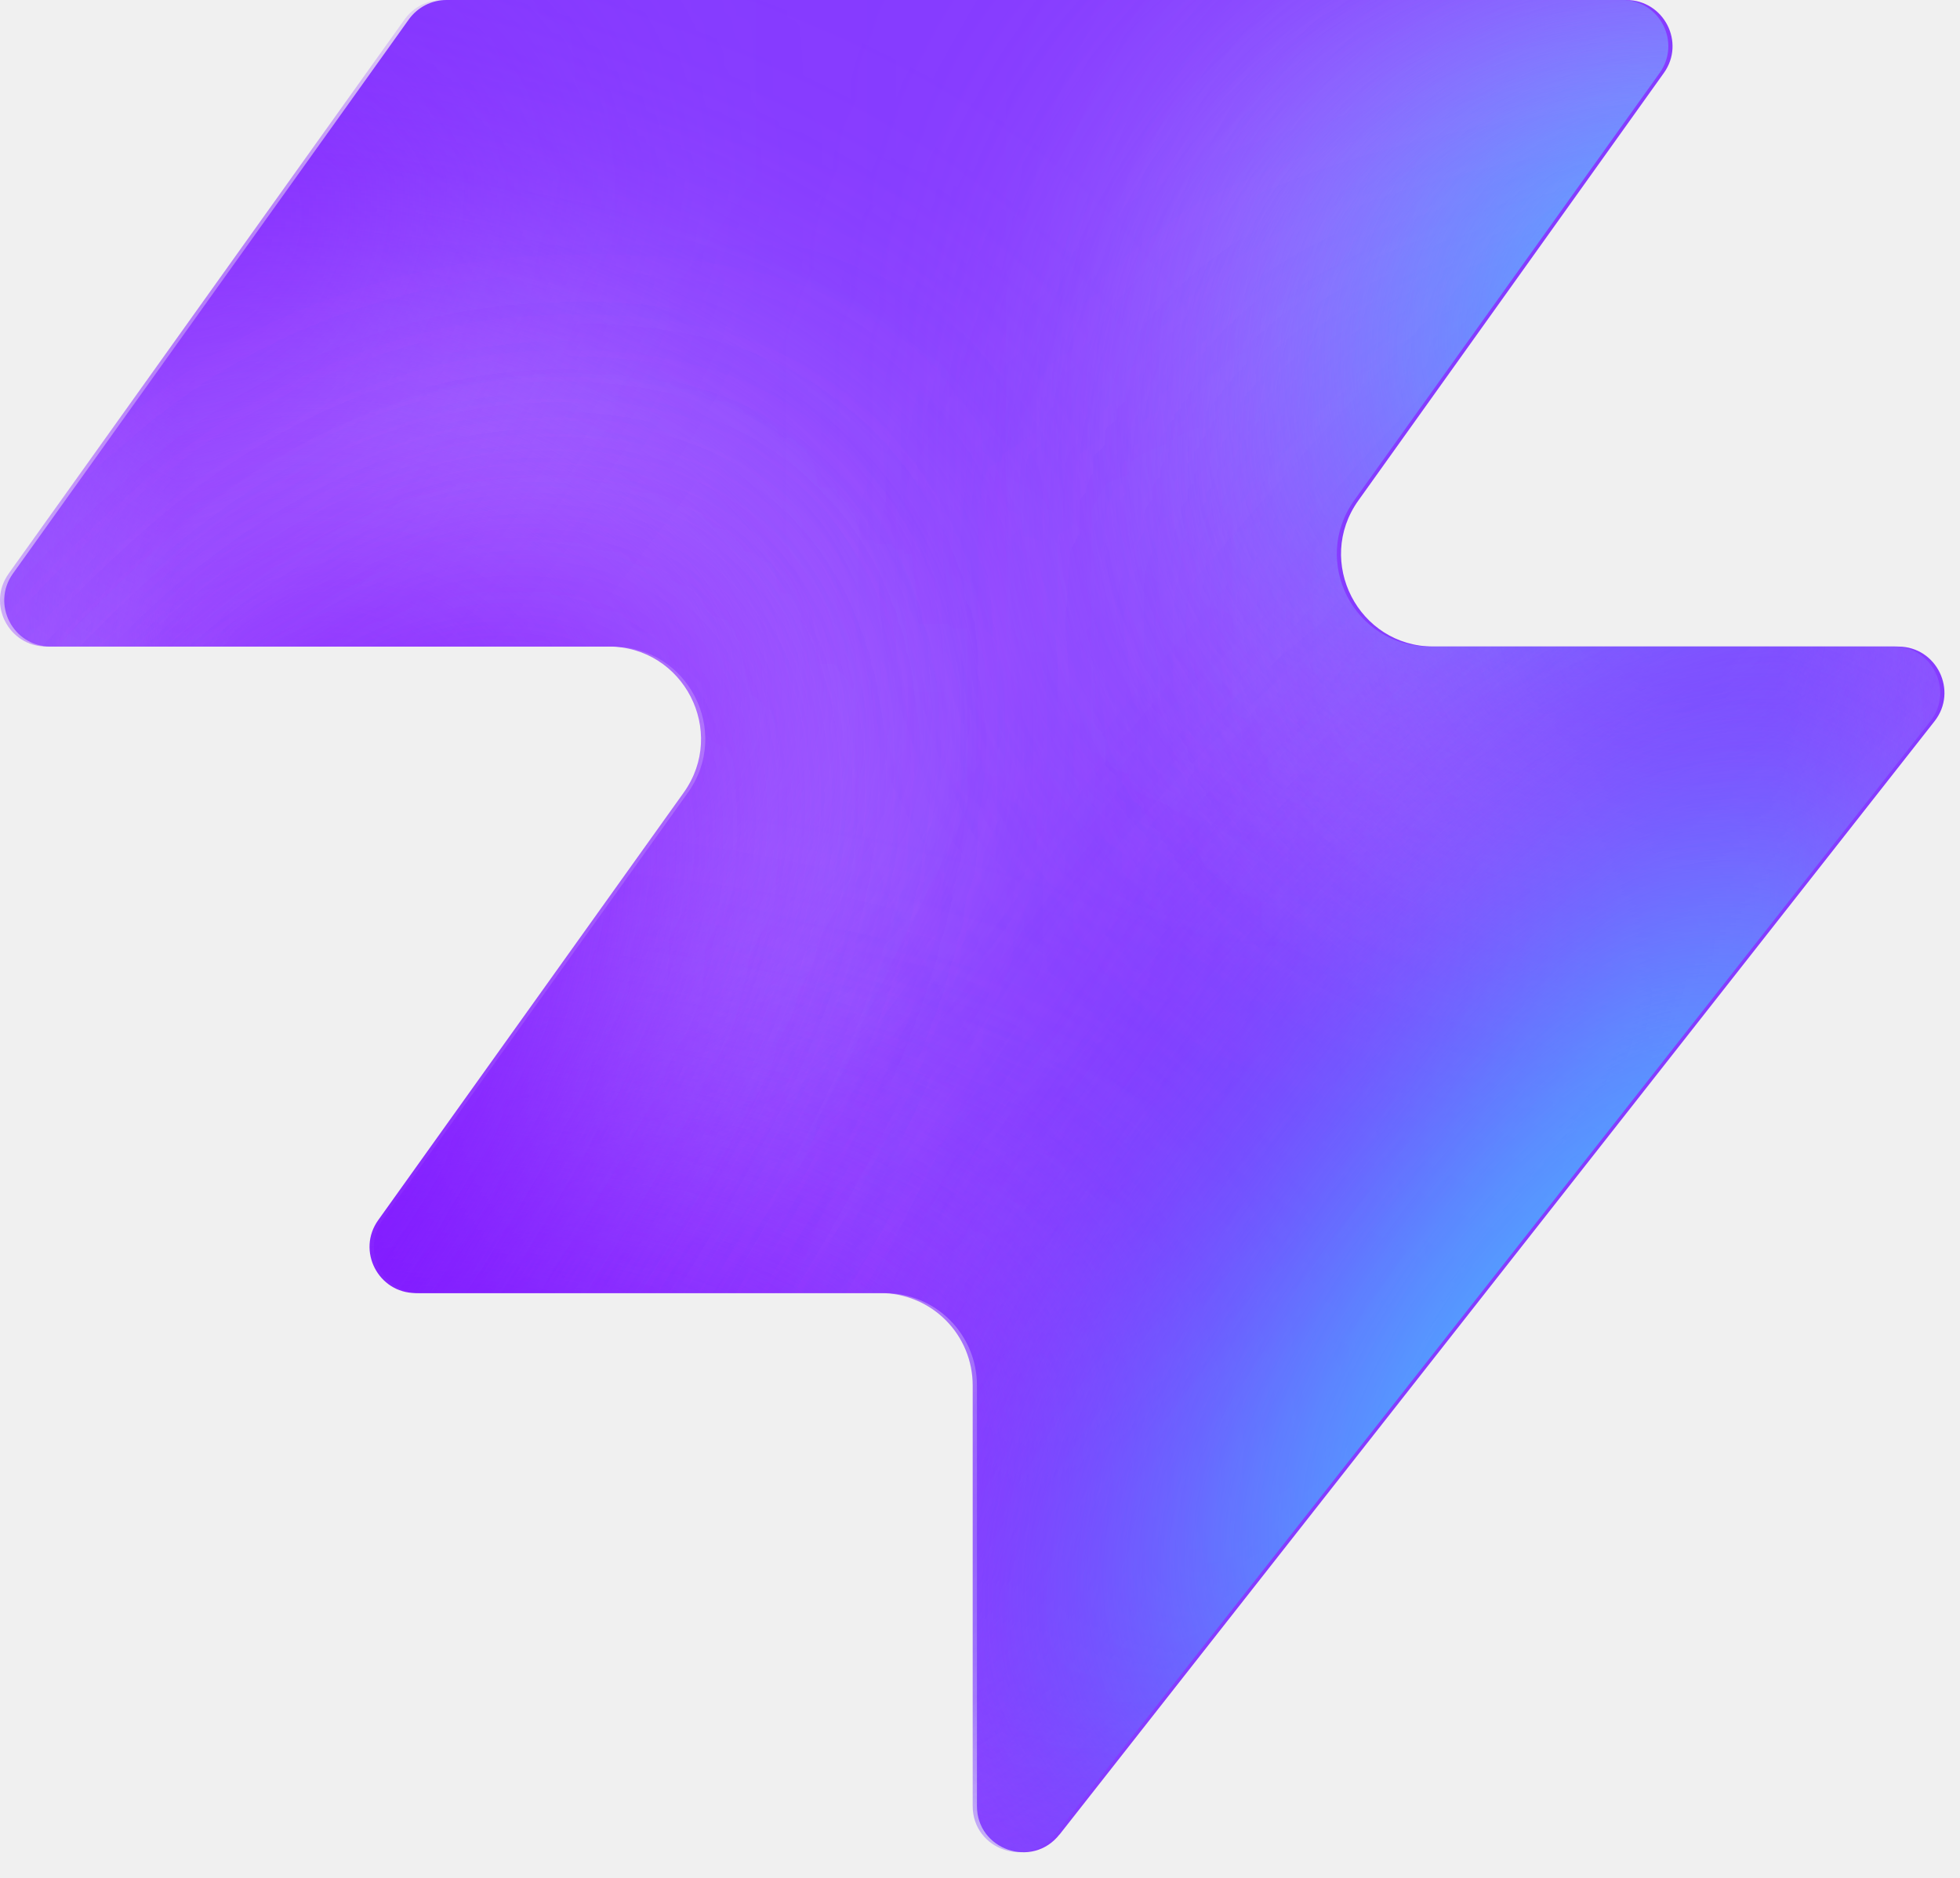
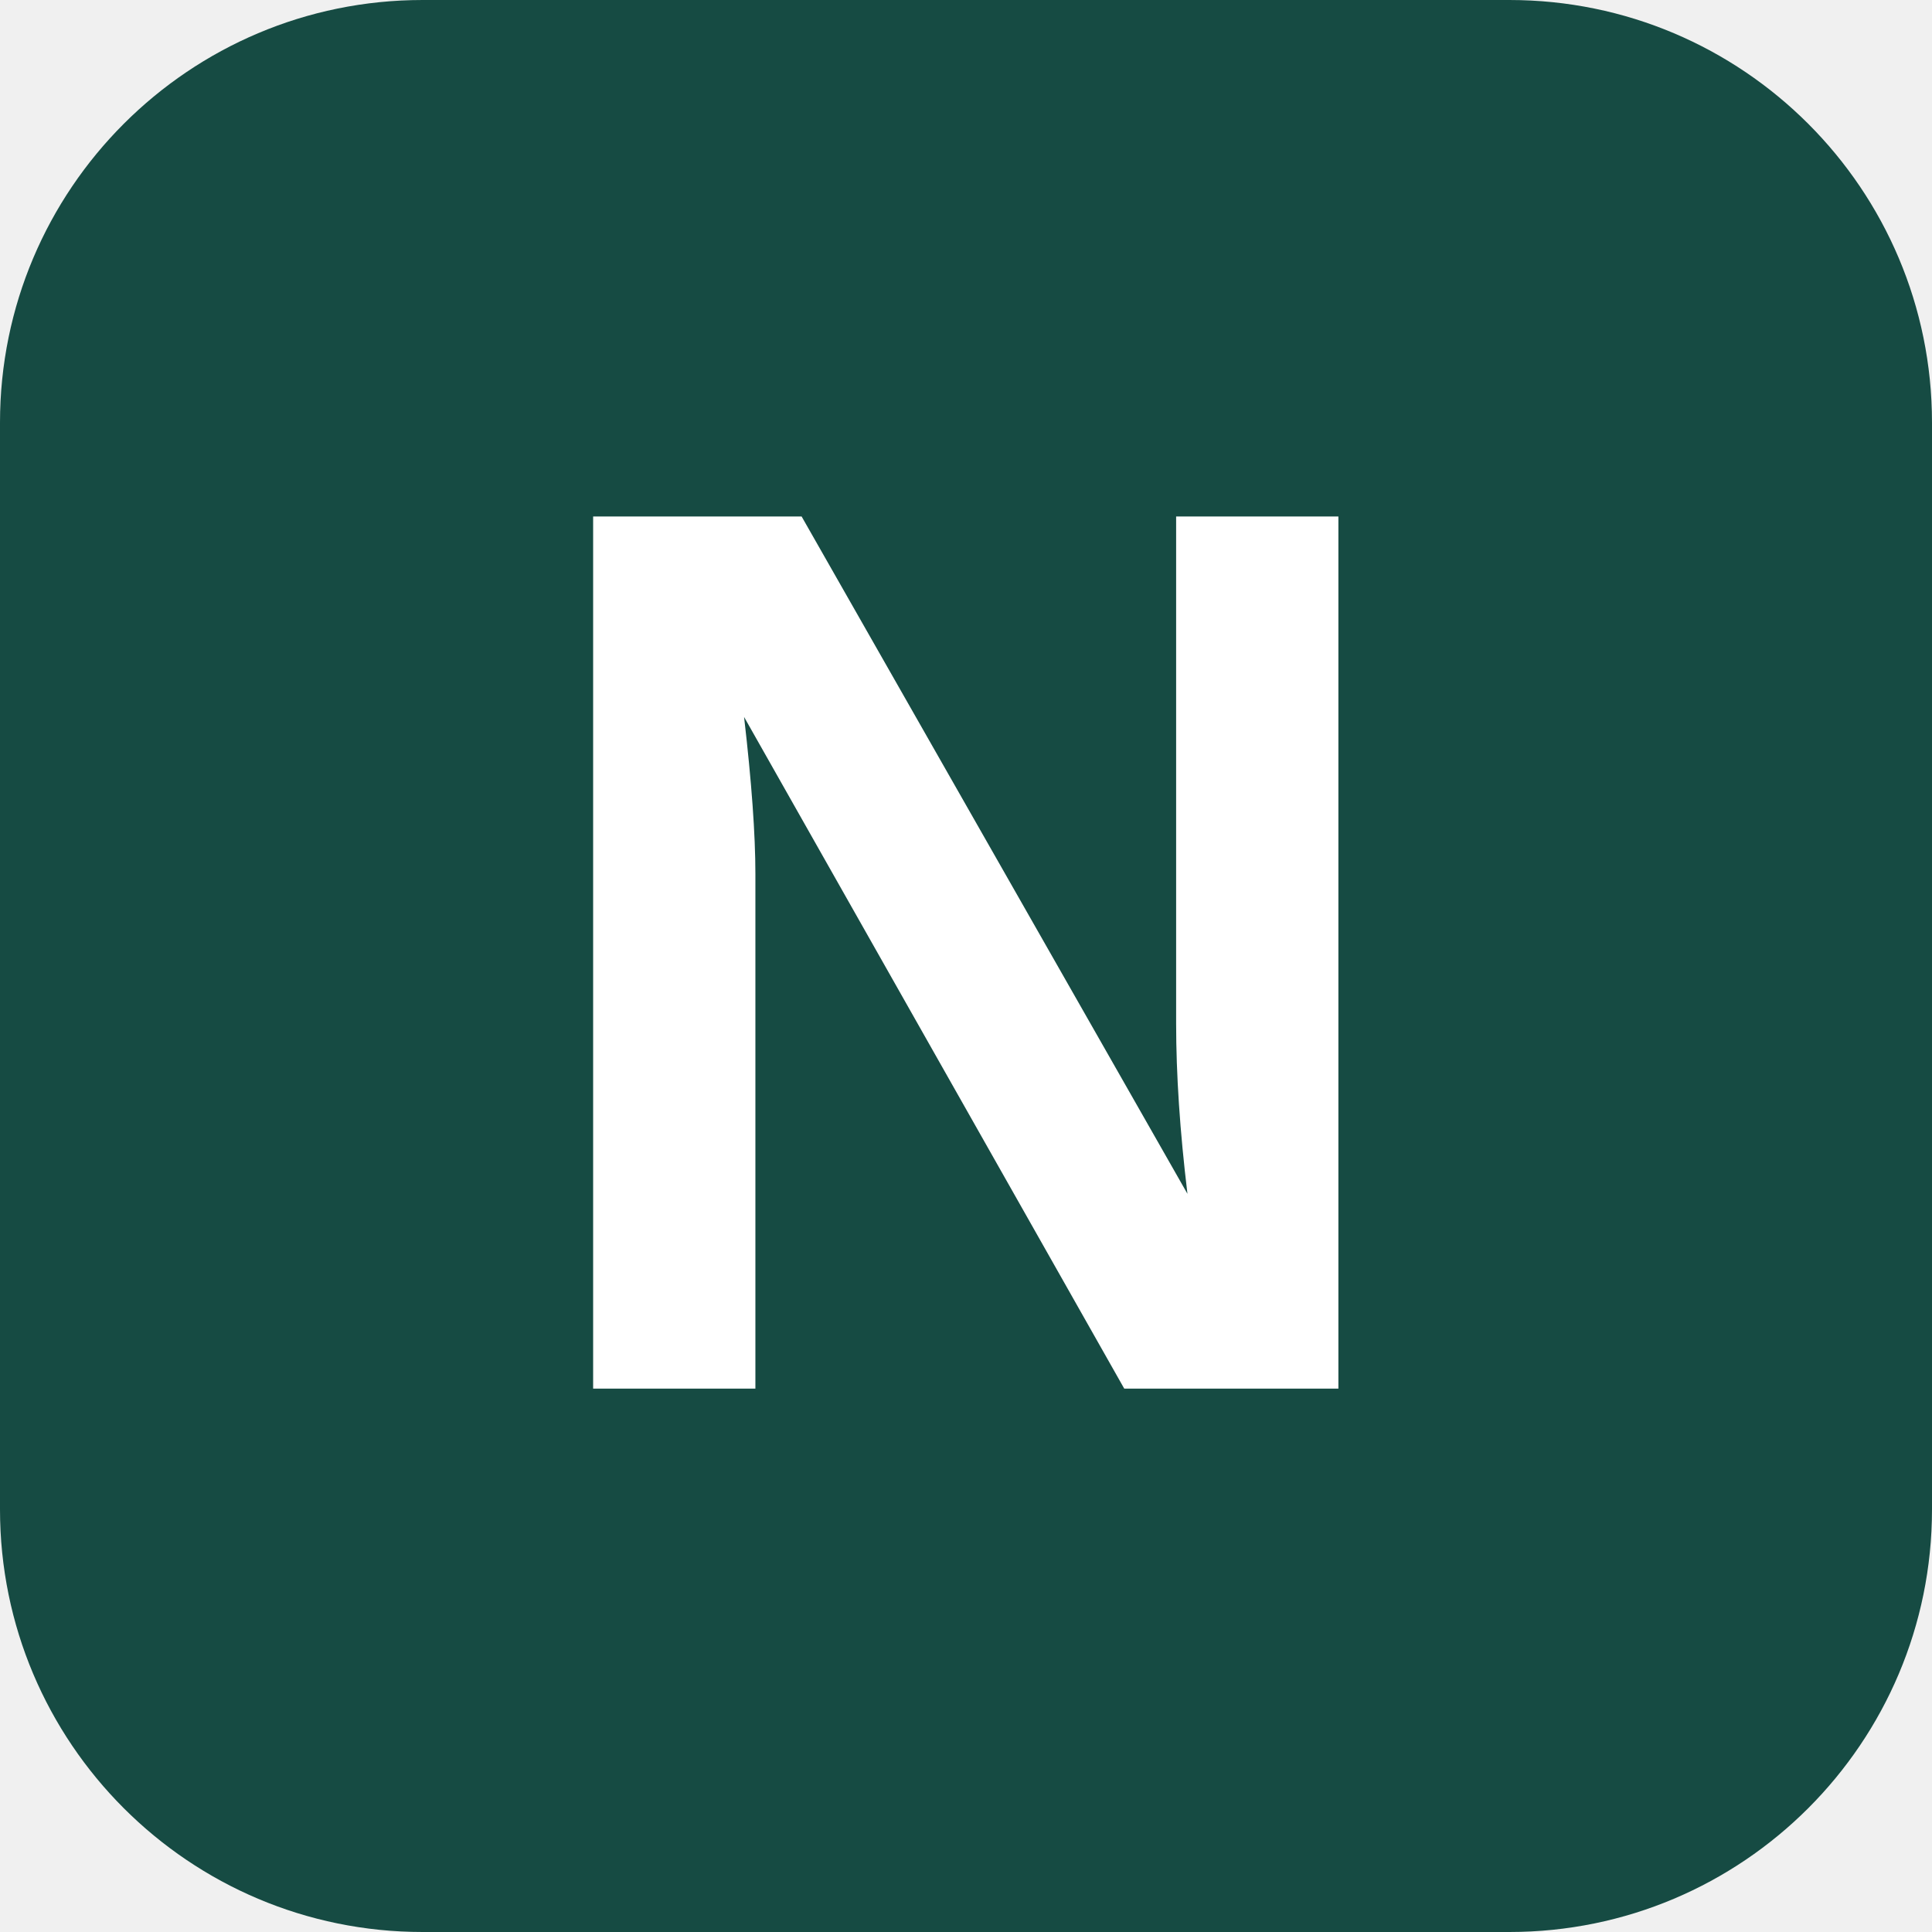
- <svg xmlns="http://www.w3.org/2000/svg" width="48" height="46" fill="none" viewBox="0 0 48 46">
-   <path fill="#863bff" d="M25.946 44.938c-.664.845-2.021.375-2.021-.698V33.937a2.26 2.26 0 0 0-2.262-2.262H10.287c-.92 0-1.456-1.04-.92-1.788l7.48-10.471c1.07-1.497 0-3.578-1.842-3.578H1.237c-.92 0-1.456-1.04-.92-1.788L10.013.474c.214-.297.556-.474.92-.474h28.894c.92 0 1.456 1.04.92 1.788l-7.48 10.471c-1.07 1.498 0 3.579 1.842 3.579h11.377c.943 0 1.473 1.088.89 1.83L25.947 44.94z" style="fill:#863bff;fill:color(display-p3 .525 .23 1);fill-opacity:1" />
-   <mask id="a" width="48" height="46" x="0" y="0" maskUnits="userSpaceOnUse" style="mask-type:alpha">
-     <path fill="#000" d="M25.842 44.938c-.664.844-2.021.375-2.021-.698V33.937a2.26 2.26 0 0 0-2.262-2.262H10.183c-.92 0-1.456-1.04-.92-1.788l7.48-10.471c1.07-1.498 0-3.579-1.842-3.579H1.133c-.92 0-1.456-1.04-.92-1.787L9.91.473c.214-.297.556-.474.92-.474h28.894c.92 0 1.456 1.04.92 1.788l-7.48 10.471c-1.07 1.498 0 3.578 1.842 3.578h11.377c.943 0 1.473 1.088.89 1.832L25.843 44.94z" style="fill:#000;fill-opacity:1" />
-   </mask>
-   <g mask="url(#a)">
-     <g filter="url(#b)">
-       <ellipse cx="5.508" cy="14.704" fill="#ede6ff" rx="5.508" ry="14.704" style="fill:#ede6ff;fill:color(display-p3 .927 .903 1);fill-opacity:1" transform="matrix(.00324 1 1 -.00324 -4.47 31.516)" />
-     </g>
-     <g filter="url(#c)">
-       <ellipse cx="10.399" cy="29.851" fill="#ede6ff" rx="10.399" ry="29.851" style="fill:#ede6ff;fill:color(display-p3 .927 .903 1);fill-opacity:1" transform="matrix(.00324 1 1 -.00324 -39.328 7.883)" />
-     </g>
-     <g filter="url(#d)">
-       <ellipse cx="5.508" cy="30.487" fill="#7e14ff" rx="5.508" ry="30.487" style="fill:#7e14ff;fill:color(display-p3 .492 .077 1);fill-opacity:1" transform="rotate(89.814 -25.913 -14.639)scale(1 -1)" />
-     </g>
-     <g filter="url(#e)">
-       <ellipse cx="5.508" cy="30.599" fill="#7e14ff" rx="5.508" ry="30.599" style="fill:#7e14ff;fill:color(display-p3 .492 .077 1);fill-opacity:1" transform="rotate(89.814 -32.644 -3.334)scale(1 -1)" />
-     </g>
-     <g filter="url(#f)">
-       <ellipse cx="5.508" cy="30.599" fill="#7e14ff" rx="5.508" ry="30.599" style="fill:#7e14ff;fill:color(display-p3 .492 .077 1);fill-opacity:1" transform="matrix(.00324 1 1 -.00324 -34.34 30.47)" />
-     </g>
-     <g filter="url(#g)">
-       <ellipse cx="14.072" cy="22.078" fill="#ede6ff" rx="14.072" ry="22.078" style="fill:#ede6ff;fill:color(display-p3 .927 .903 1);fill-opacity:1" transform="rotate(93.35 24.506 48.493)scale(-1 1)" />
-     </g>
-     <g filter="url(#h)">
-       <ellipse cx="3.47" cy="21.501" fill="#7e14ff" rx="3.47" ry="21.501" style="fill:#7e14ff;fill:color(display-p3 .492 .077 1);fill-opacity:1" transform="rotate(89.009 28.708 47.59)scale(-1 1)" />
-     </g>
-     <g filter="url(#i)">
-       <ellipse cx="3.47" cy="21.501" fill="#7e14ff" rx="3.47" ry="21.501" style="fill:#7e14ff;fill:color(display-p3 .492 .077 1);fill-opacity:1" transform="rotate(89.009 28.708 47.59)scale(-1 1)" />
-     </g>
-     <g filter="url(#j)">
-       <ellipse cx=".387" cy="8.972" fill="#7e14ff" rx="4.407" ry="29.108" style="fill:#7e14ff;fill:color(display-p3 .492 .077 1);fill-opacity:1" transform="rotate(39.51 .387 8.972)" />
-     </g>
-     <g filter="url(#k)">
-       <ellipse cx="47.523" cy="-6.092" fill="#7e14ff" rx="4.407" ry="29.108" style="fill:#7e14ff;fill:color(display-p3 .492 .077 1);fill-opacity:1" transform="rotate(37.892 47.523 -6.092)" />
-     </g>
-     <g filter="url(#l)">
-       <ellipse cx="41.412" cy="6.333" fill="#47bfff" rx="5.971" ry="9.665" style="fill:#47bfff;fill:color(display-p3 .28 .748 1);fill-opacity:1" transform="rotate(37.892 41.412 6.333)" />
-     </g>
-     <g filter="url(#m)">
-       <ellipse cx="-1.879" cy="38.332" fill="#7e14ff" rx="4.407" ry="29.108" style="fill:#7e14ff;fill:color(display-p3 .492 .077 1);fill-opacity:1" transform="rotate(37.892 -1.88 38.332)" />
-     </g>
-     <g filter="url(#n)">
-       <ellipse cx="-1.879" cy="38.332" fill="#7e14ff" rx="4.407" ry="29.108" style="fill:#7e14ff;fill:color(display-p3 .492 .077 1);fill-opacity:1" transform="rotate(37.892 -1.88 38.332)" />
-     </g>
-     <g filter="url(#o)">
-       <ellipse cx="35.651" cy="29.907" fill="#7e14ff" rx="4.407" ry="29.108" style="fill:#7e14ff;fill:color(display-p3 .492 .077 1);fill-opacity:1" transform="rotate(37.892 35.651 29.907)" />
-     </g>
-     <g filter="url(#p)">
-       <ellipse cx="38.418" cy="32.4" fill="#47bfff" rx="5.971" ry="15.297" style="fill:#47bfff;fill:color(display-p3 .28 .748 1);fill-opacity:1" transform="rotate(37.892 38.418 32.4)" />
-     </g>
-   </g>
-   <defs>
-     <filter id="b" width="60.045" height="41.654" x="-19.77" y="16.149" color-interpolation-filters="sRGB" filterUnits="userSpaceOnUse">
-       <feFlood flood-opacity="0" result="BackgroundImageFix" />
-       <feBlend in="SourceGraphic" in2="BackgroundImageFix" result="shape" />
-       <feGaussianBlur result="effect1_foregroundBlur_2002_17158" stdDeviation="7.659" />
-     </filter>
-     <filter id="c" width="90.34" height="51.437" x="-54.613" y="-7.533" color-interpolation-filters="sRGB" filterUnits="userSpaceOnUse">
-       <feFlood flood-opacity="0" result="BackgroundImageFix" />
-       <feBlend in="SourceGraphic" in2="BackgroundImageFix" result="shape" />
-       <feGaussianBlur result="effect1_foregroundBlur_2002_17158" stdDeviation="7.659" />
-     </filter>
-     <filter id="d" width="79.355" height="29.4" x="-49.64" y="2.03" color-interpolation-filters="sRGB" filterUnits="userSpaceOnUse">
-       <feFlood flood-opacity="0" result="BackgroundImageFix" />
-       <feBlend in="SourceGraphic" in2="BackgroundImageFix" result="shape" />
-       <feGaussianBlur result="effect1_foregroundBlur_2002_17158" stdDeviation="4.596" />
-     </filter>
-     <filter id="e" width="79.579" height="29.4" x="-45.045" y="20.029" color-interpolation-filters="sRGB" filterUnits="userSpaceOnUse">
-       <feFlood flood-opacity="0" result="BackgroundImageFix" />
-       <feBlend in="SourceGraphic" in2="BackgroundImageFix" result="shape" />
-       <feGaussianBlur result="effect1_foregroundBlur_2002_17158" stdDeviation="4.596" />
-     </filter>
-     <filter id="f" width="79.579" height="29.4" x="-43.513" y="21.178" color-interpolation-filters="sRGB" filterUnits="userSpaceOnUse">
-       <feFlood flood-opacity="0" result="BackgroundImageFix" />
-       <feBlend in="SourceGraphic" in2="BackgroundImageFix" result="shape" />
-       <feGaussianBlur result="effect1_foregroundBlur_2002_17158" stdDeviation="4.596" />
-     </filter>
-     <filter id="g" width="74.749" height="58.852" x="15.756" y="-17.901" color-interpolation-filters="sRGB" filterUnits="userSpaceOnUse">
-       <feFlood flood-opacity="0" result="BackgroundImageFix" />
-       <feBlend in="SourceGraphic" in2="BackgroundImageFix" result="shape" />
-       <feGaussianBlur result="effect1_foregroundBlur_2002_17158" stdDeviation="7.659" />
-     </filter>
-     <filter id="h" width="61.377" height="25.362" x="23.548" y="2.284" color-interpolation-filters="sRGB" filterUnits="userSpaceOnUse">
-       <feFlood flood-opacity="0" result="BackgroundImageFix" />
-       <feBlend in="SourceGraphic" in2="BackgroundImageFix" result="shape" />
-       <feGaussianBlur result="effect1_foregroundBlur_2002_17158" stdDeviation="4.596" />
-     </filter>
-     <filter id="i" width="61.377" height="25.362" x="23.548" y="2.284" color-interpolation-filters="sRGB" filterUnits="userSpaceOnUse">
-       <feFlood flood-opacity="0" result="BackgroundImageFix" />
-       <feBlend in="SourceGraphic" in2="BackgroundImageFix" result="shape" />
-       <feGaussianBlur result="effect1_foregroundBlur_2002_17158" stdDeviation="4.596" />
-     </filter>
-     <filter id="j" width="56.045" height="63.649" x="-27.636" y="-22.853" color-interpolation-filters="sRGB" filterUnits="userSpaceOnUse">
-       <feFlood flood-opacity="0" result="BackgroundImageFix" />
-       <feBlend in="SourceGraphic" in2="BackgroundImageFix" result="shape" />
-       <feGaussianBlur result="effect1_foregroundBlur_2002_17158" stdDeviation="4.596" />
-     </filter>
-     <filter id="k" width="54.814" height="64.646" x="20.116" y="-38.415" color-interpolation-filters="sRGB" filterUnits="userSpaceOnUse">
-       <feFlood flood-opacity="0" result="BackgroundImageFix" />
-       <feBlend in="SourceGraphic" in2="BackgroundImageFix" result="shape" />
-       <feGaussianBlur result="effect1_foregroundBlur_2002_17158" stdDeviation="4.596" />
-     </filter>
-     <filter id="l" width="33.541" height="35.313" x="24.641" y="-11.323" color-interpolation-filters="sRGB" filterUnits="userSpaceOnUse">
-       <feFlood flood-opacity="0" result="BackgroundImageFix" />
-       <feBlend in="SourceGraphic" in2="BackgroundImageFix" result="shape" />
-       <feGaussianBlur result="effect1_foregroundBlur_2002_17158" stdDeviation="4.596" />
-     </filter>
-     <filter id="m" width="54.814" height="64.646" x="-29.286" y="6.009" color-interpolation-filters="sRGB" filterUnits="userSpaceOnUse">
-       <feFlood flood-opacity="0" result="BackgroundImageFix" />
-       <feBlend in="SourceGraphic" in2="BackgroundImageFix" result="shape" />
-       <feGaussianBlur result="effect1_foregroundBlur_2002_17158" stdDeviation="4.596" />
-     </filter>
-     <filter id="n" width="54.814" height="64.646" x="-29.286" y="6.009" color-interpolation-filters="sRGB" filterUnits="userSpaceOnUse">
-       <feFlood flood-opacity="0" result="BackgroundImageFix" />
-       <feBlend in="SourceGraphic" in2="BackgroundImageFix" result="shape" />
-       <feGaussianBlur result="effect1_foregroundBlur_2002_17158" stdDeviation="4.596" />
-     </filter>
-     <filter id="o" width="54.814" height="64.646" x="8.244" y="-2.416" color-interpolation-filters="sRGB" filterUnits="userSpaceOnUse">
-       <feFlood flood-opacity="0" result="BackgroundImageFix" />
-       <feBlend in="SourceGraphic" in2="BackgroundImageFix" result="shape" />
-       <feGaussianBlur result="effect1_foregroundBlur_2002_17158" stdDeviation="4.596" />
-     </filter>
-     <filter id="p" width="39.409" height="43.623" x="18.713" y="10.588" color-interpolation-filters="sRGB" filterUnits="userSpaceOnUse">
-       <feFlood flood-opacity="0" result="BackgroundImageFix" />
-       <feBlend in="SourceGraphic" in2="BackgroundImageFix" result="shape" />
-       <feGaussianBlur result="effect1_foregroundBlur_2002_17158" stdDeviation="4.596" />
-     </filter>
-   </defs>
+ <svg xmlns="http://www.w3.org/2000/svg" viewBox="0 0 64 64">
+   <rect width="64" height="64" rx="14" fill="#164b43" />
+   <text x="32" y="46" text-anchor="middle" font-family="Arial,sans-serif" font-size="42" font-weight="700" fill="#fff">N</text>
</svg>
